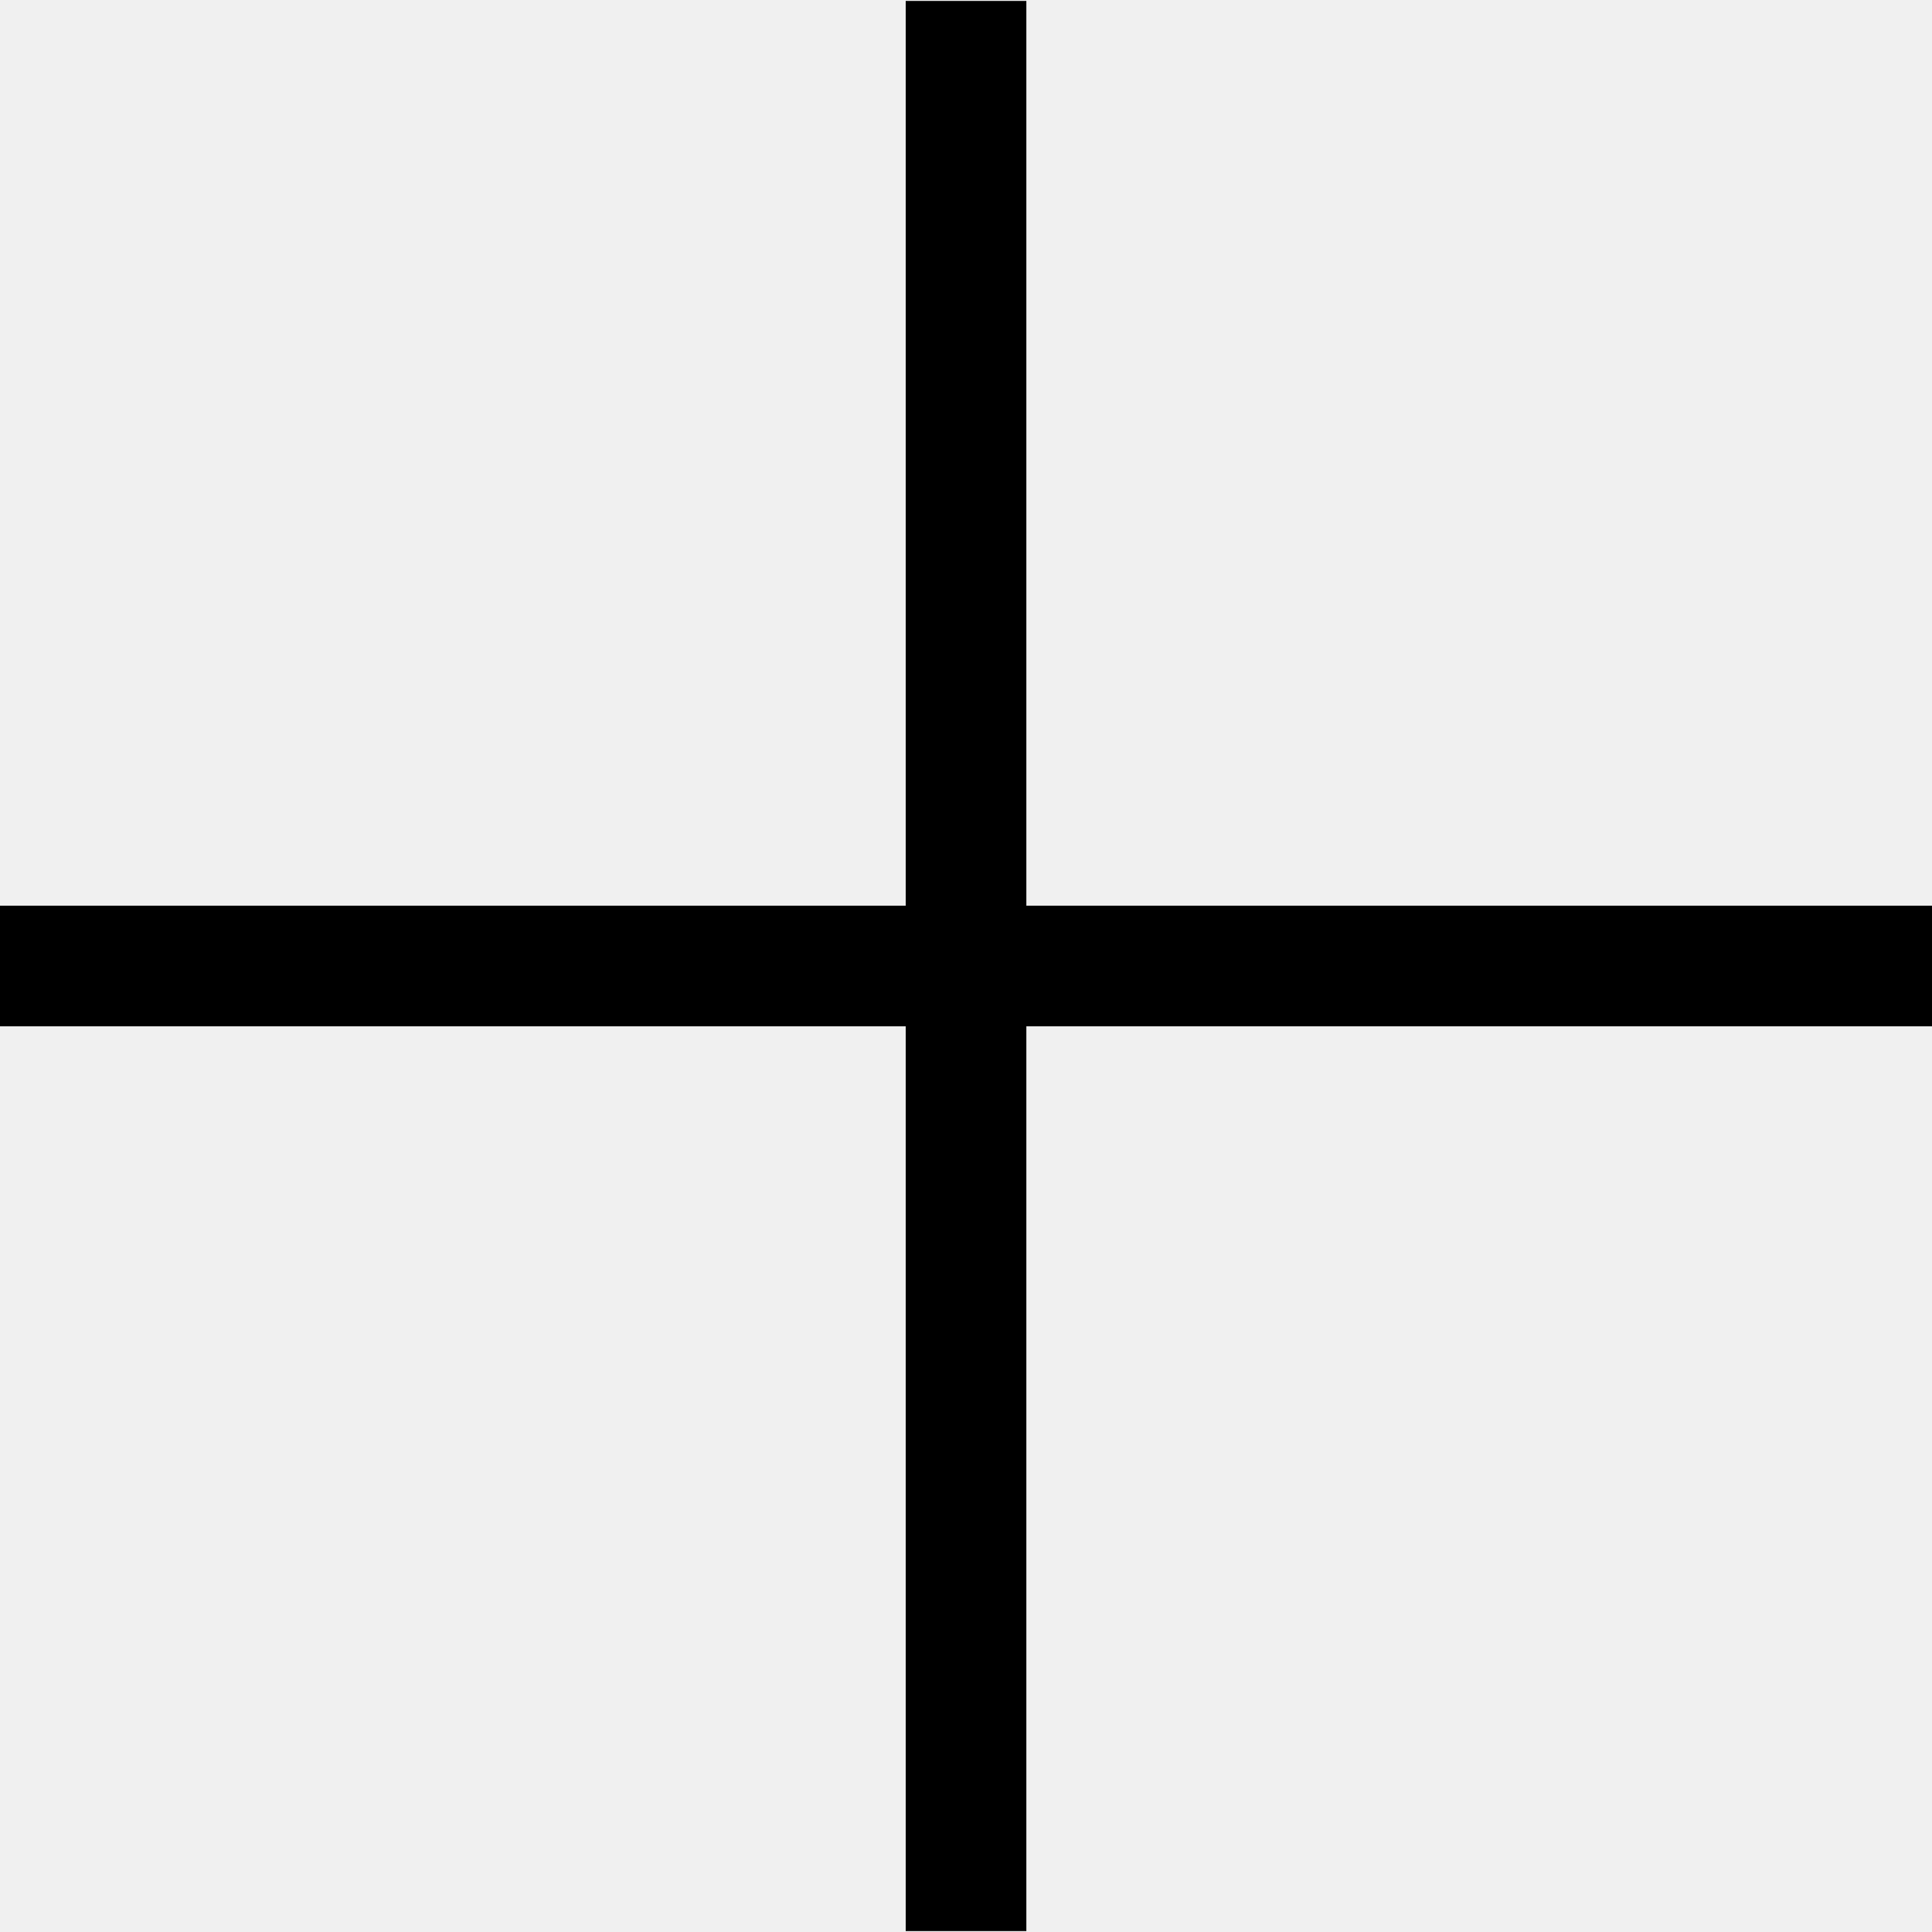
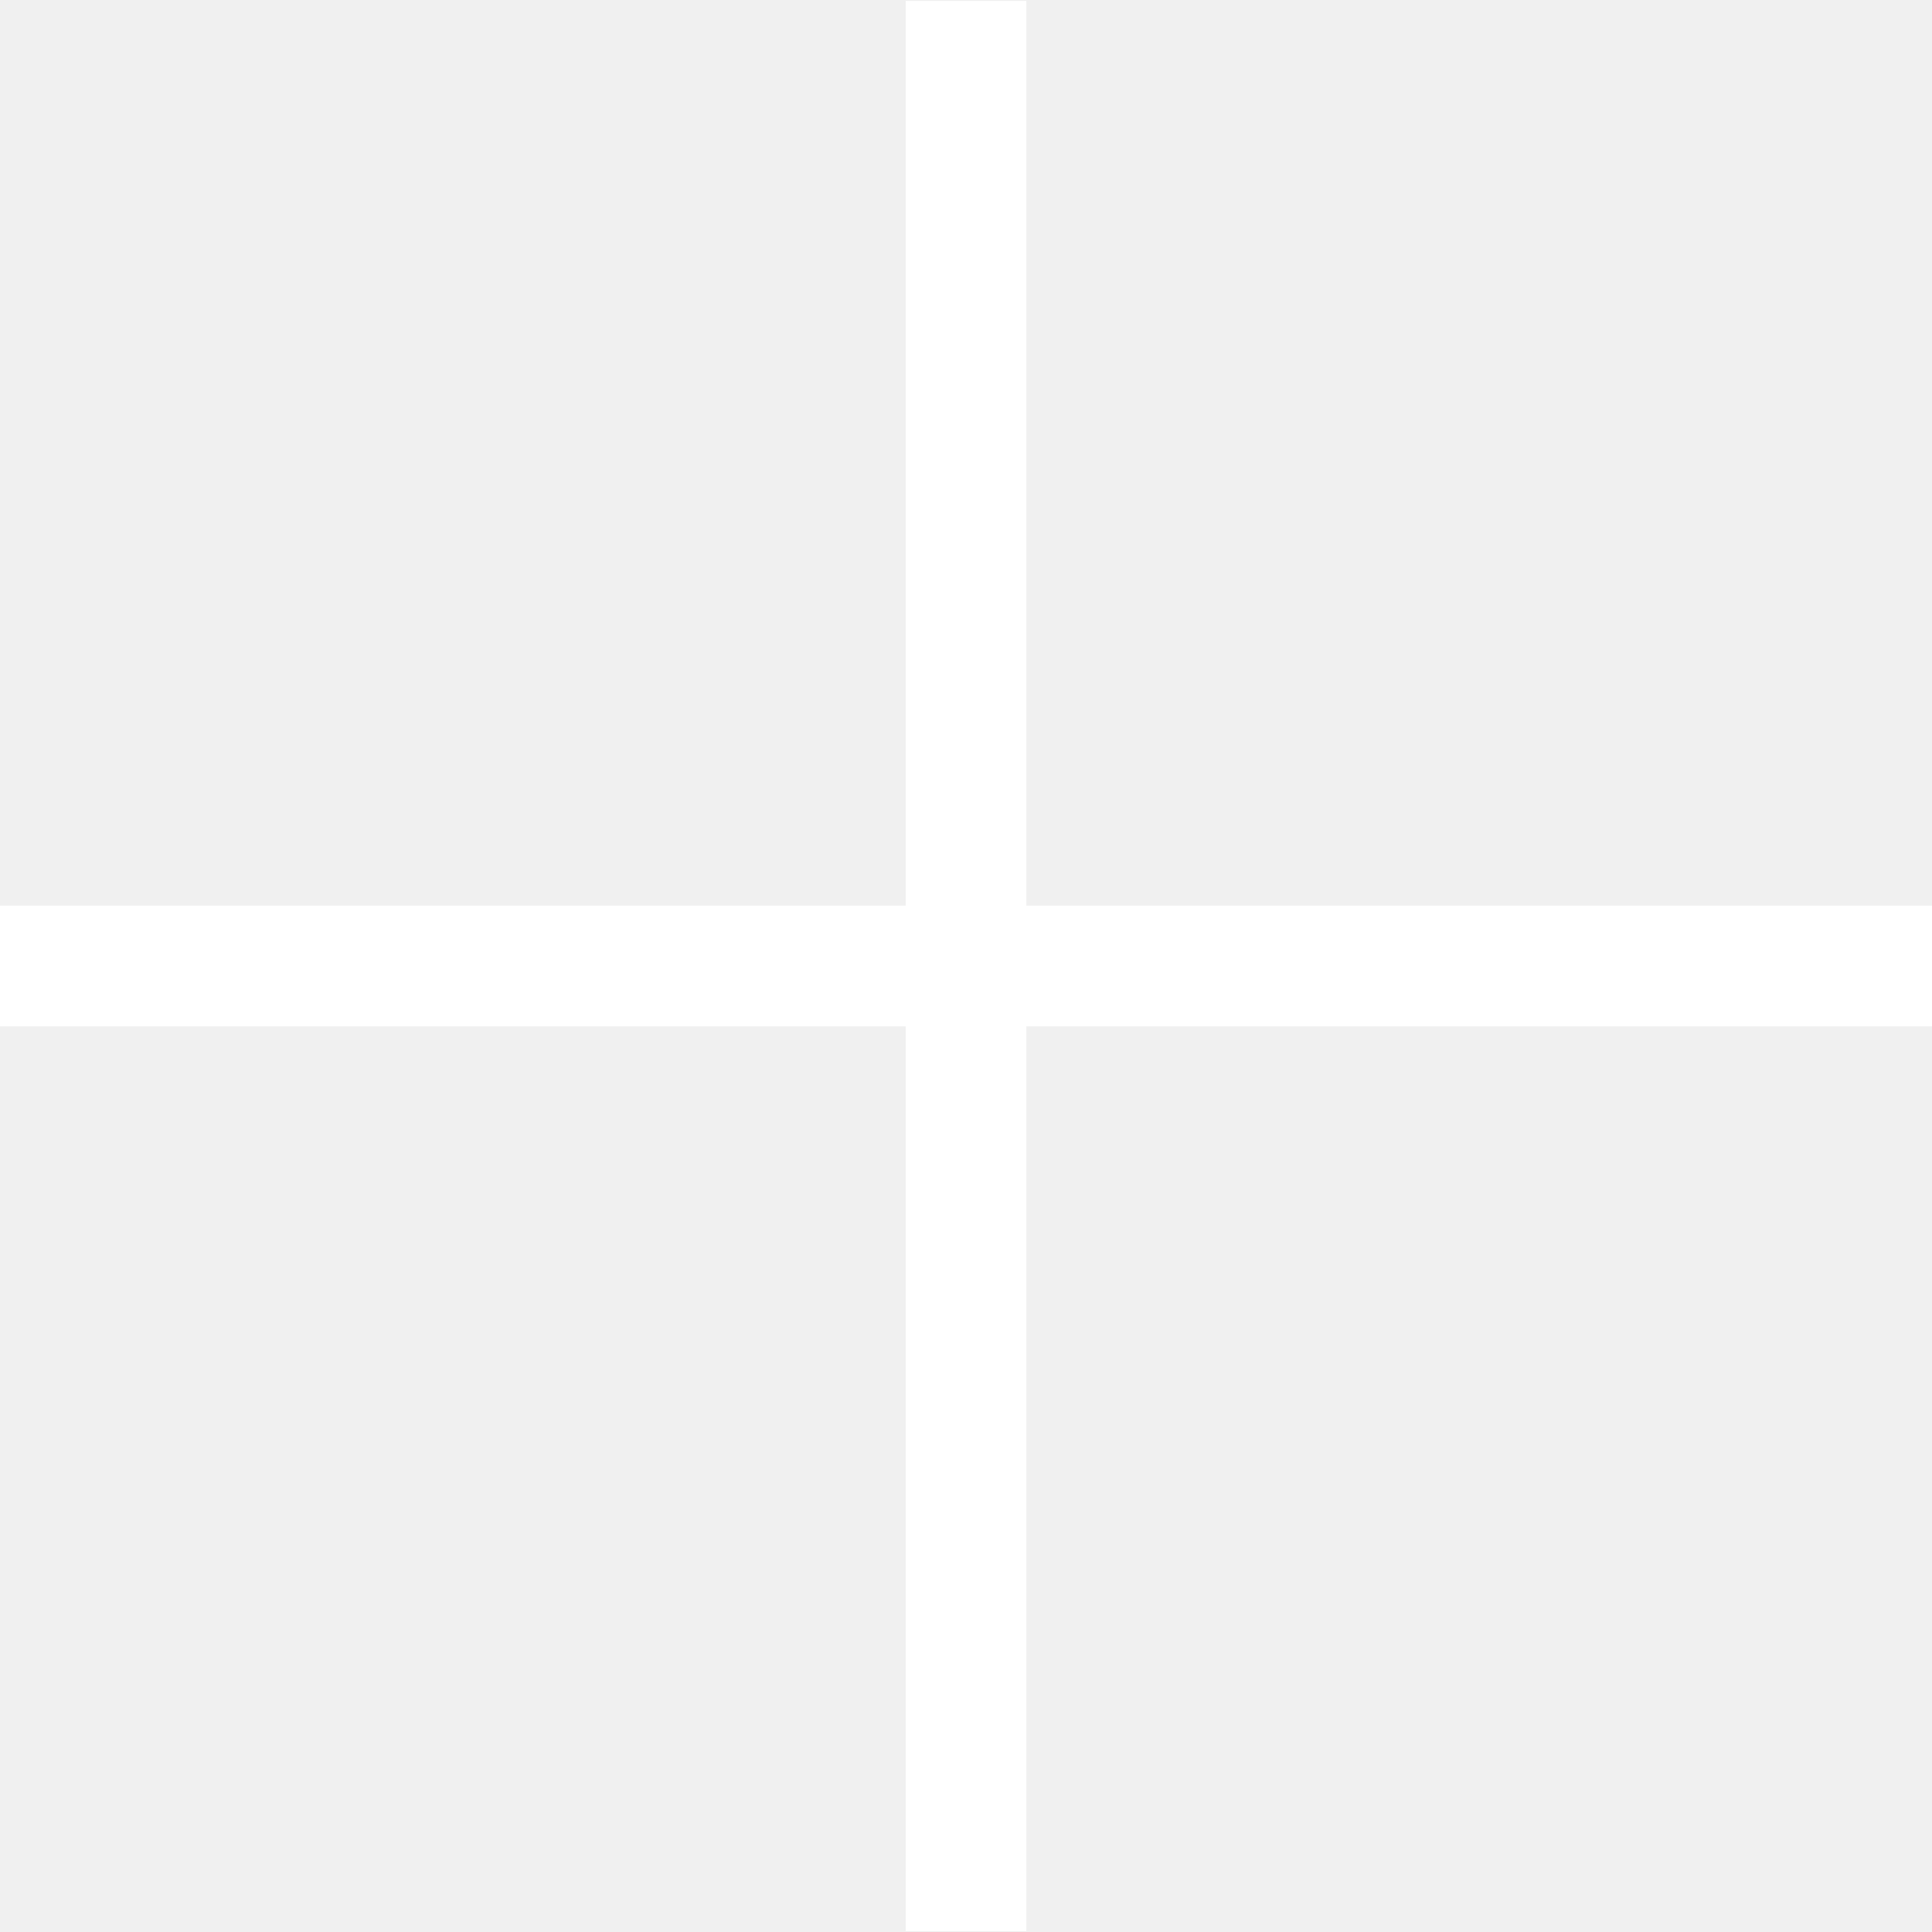
<svg xmlns="http://www.w3.org/2000/svg" version="1.1" id="Capa_1" x="0px" y="0px" width="612px" height="612px" viewBox="0 0 612 612" style="enable-background:new 0 0 612 612;" xml:space="preserve">
-   <g>
-     <g id="plus">
-       <g>
-         <polygon points="612,286.893 325.116,286.893 325.116,0.296 286.903,0.296 286.903,286.893 0,286.893 0,325.107 286.903,325.107      286.903,611.704 325.116,611.704 325.116,325.107 612,325.107    " />
+   <defs id="defs366" />
+   <g id="g331" style="fill:#ffffff">
+     <g id="plus" style="fill:#ffffff">
+       <g id="g328" style="fill:#ffffff">
+         <polygon points="612,286.893 325.116,286.893 325.116,0.296 286.903,0.296 286.903,286.893 0,286.893 0,325.107 286.903,325.107      286.903,611.704 325.116,611.704 325.116,325.107 612,325.107    " id="polygon326" style="fill:#ffffff" />
      </g>
    </g>
  </g>
-   <g>
+   <g id="g333">
</g>
-   <g>
+   <g id="g335">
</g>
-   <g>
+   <g id="g337">
</g>
-   <g>
+   <g id="g339">
</g>
-   <g>
+   <g id="g341">
</g>
-   <g>
+   <g id="g343">
</g>
-   <g>
+   <g id="g345">
</g>
-   <g>
+   <g id="g347">
</g>
-   <g>
+   <g id="g349">
</g>
-   <g>
+   <g id="g351">
</g>
-   <g>
+   <g id="g353">
</g>
-   <g>
+   <g id="g355">
</g>
-   <g>
+   <g id="g357">
</g>
-   <g>
+   <g id="g359">
</g>
-   <g>
+   <g id="g361">
</g>
</svg>
